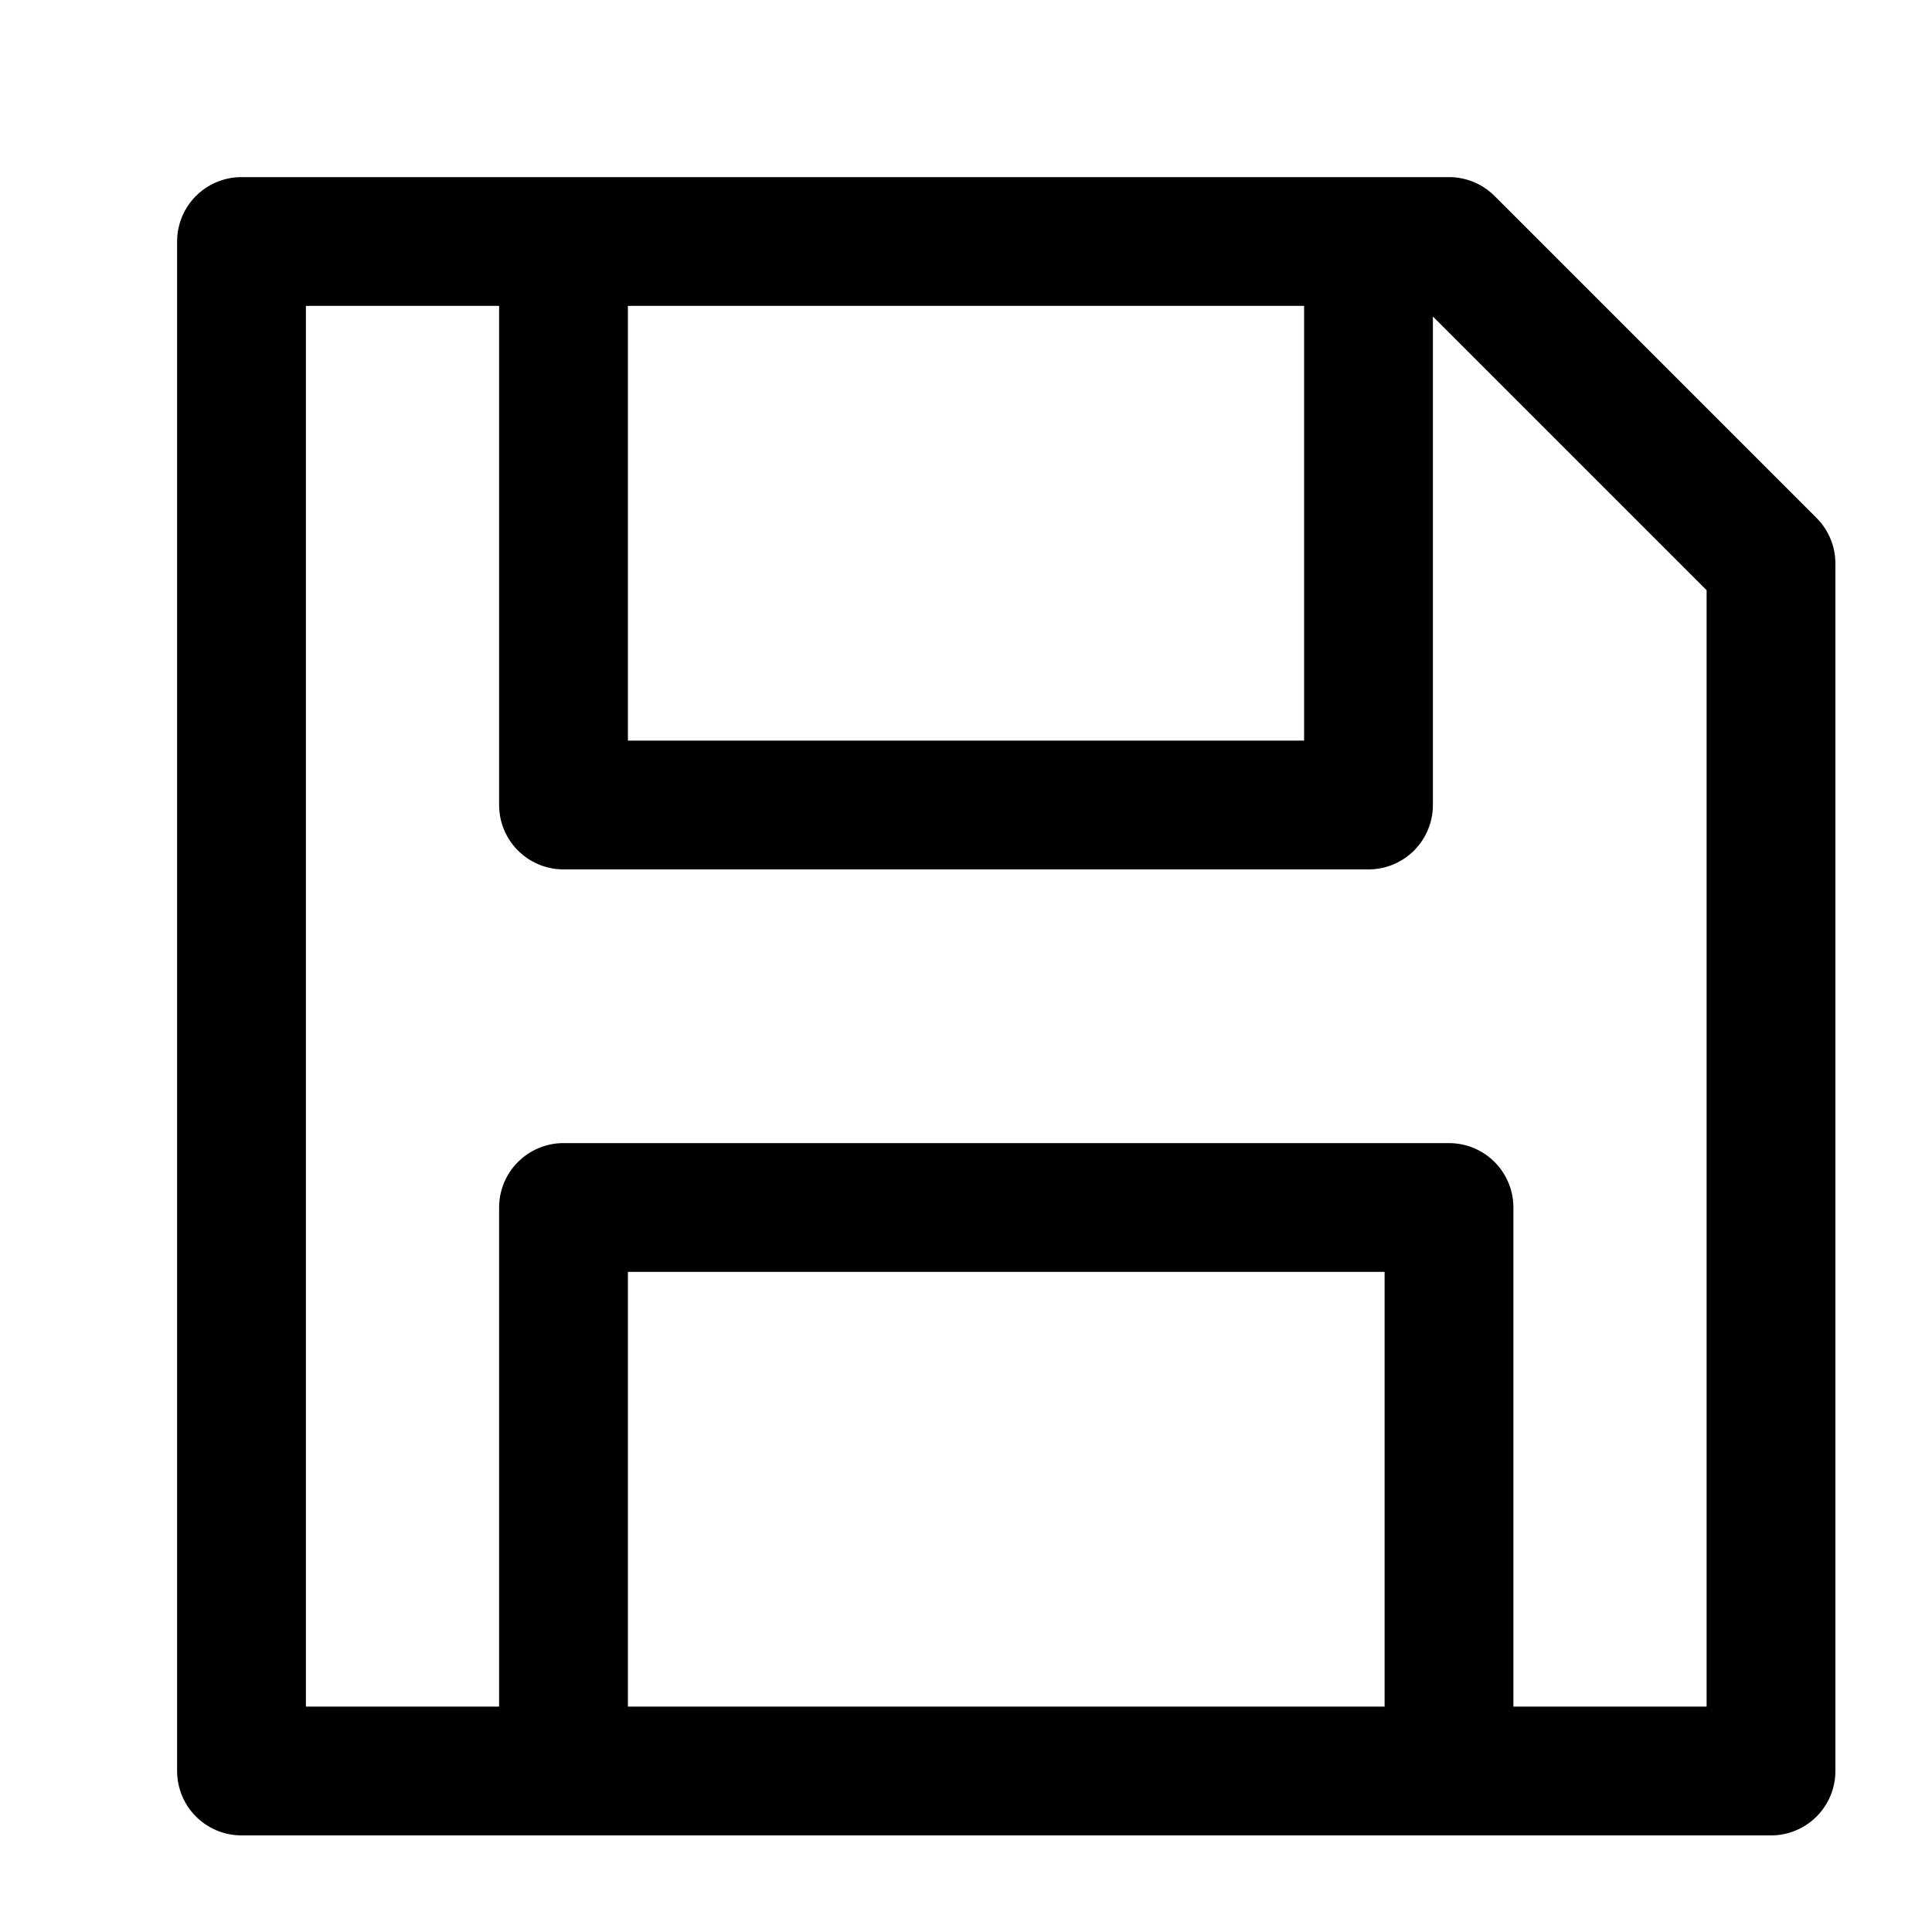
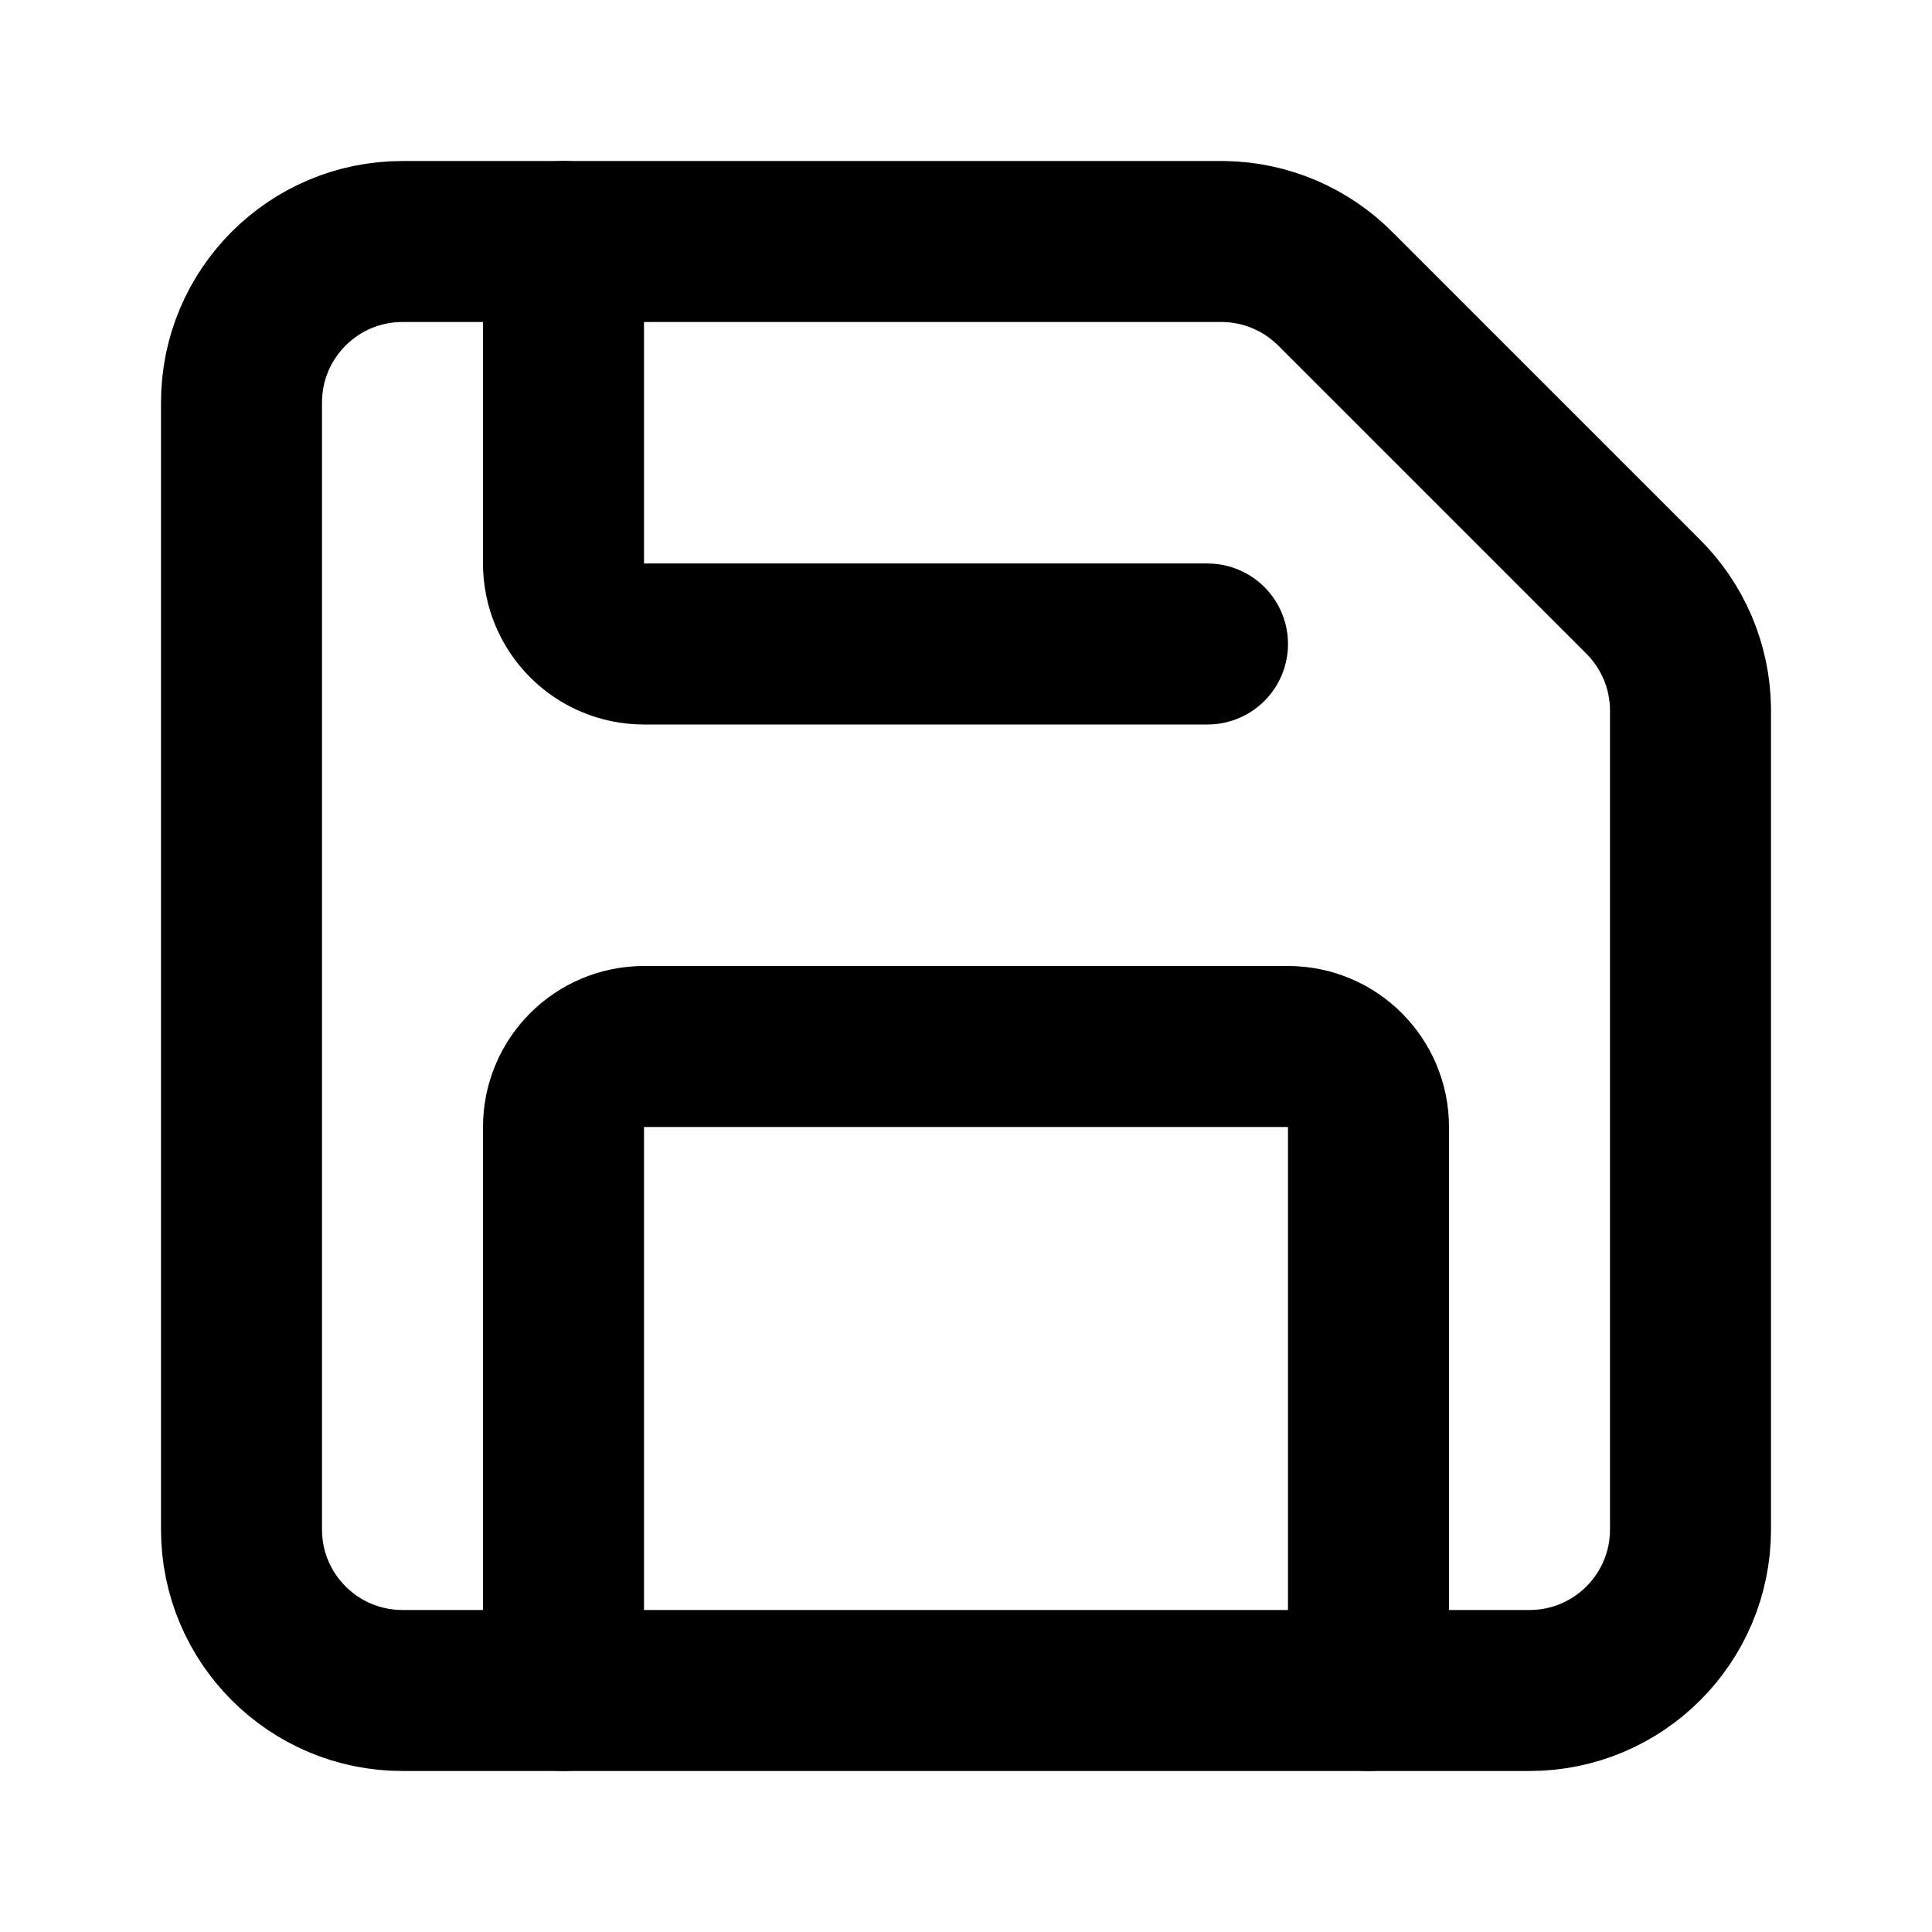
- <svg xmlns="http://www.w3.org/2000/svg" width="24" height="24" viewBox="0 0 24 24">
-   <path d="M3 3H18L22 7V22H3Z M7 3V10H17V3 M7 22V15H18V22" fill="none" stroke="black" stroke-width="1.6" stroke-linecap="round" stroke-linejoin="round" />
+ <svg xmlns="http://www.w3.org/2000/svg" width="24" height="24" viewBox="0 0 24 24" fill="none" stroke="currentColor" stroke-width="2" stroke-linecap="round" stroke-linejoin="round">
+   <path d="M15.2 3a2 2 0 0 1 1.4.6l3.8 3.8a2 2 0 0 1 .6 1.4V19a2 2 0 0 1-2 2H5a2 2 0 0 1-2-2V5a2 2 0 0 1 2-2z" />
+   <path d="M17 21v-7a1 1 0 0 0-1-1H8a1 1 0 0 0-1 1v7" />
+   <path d="M7 3v4a1 1 0 0 0 1 1h7" />
</svg>
